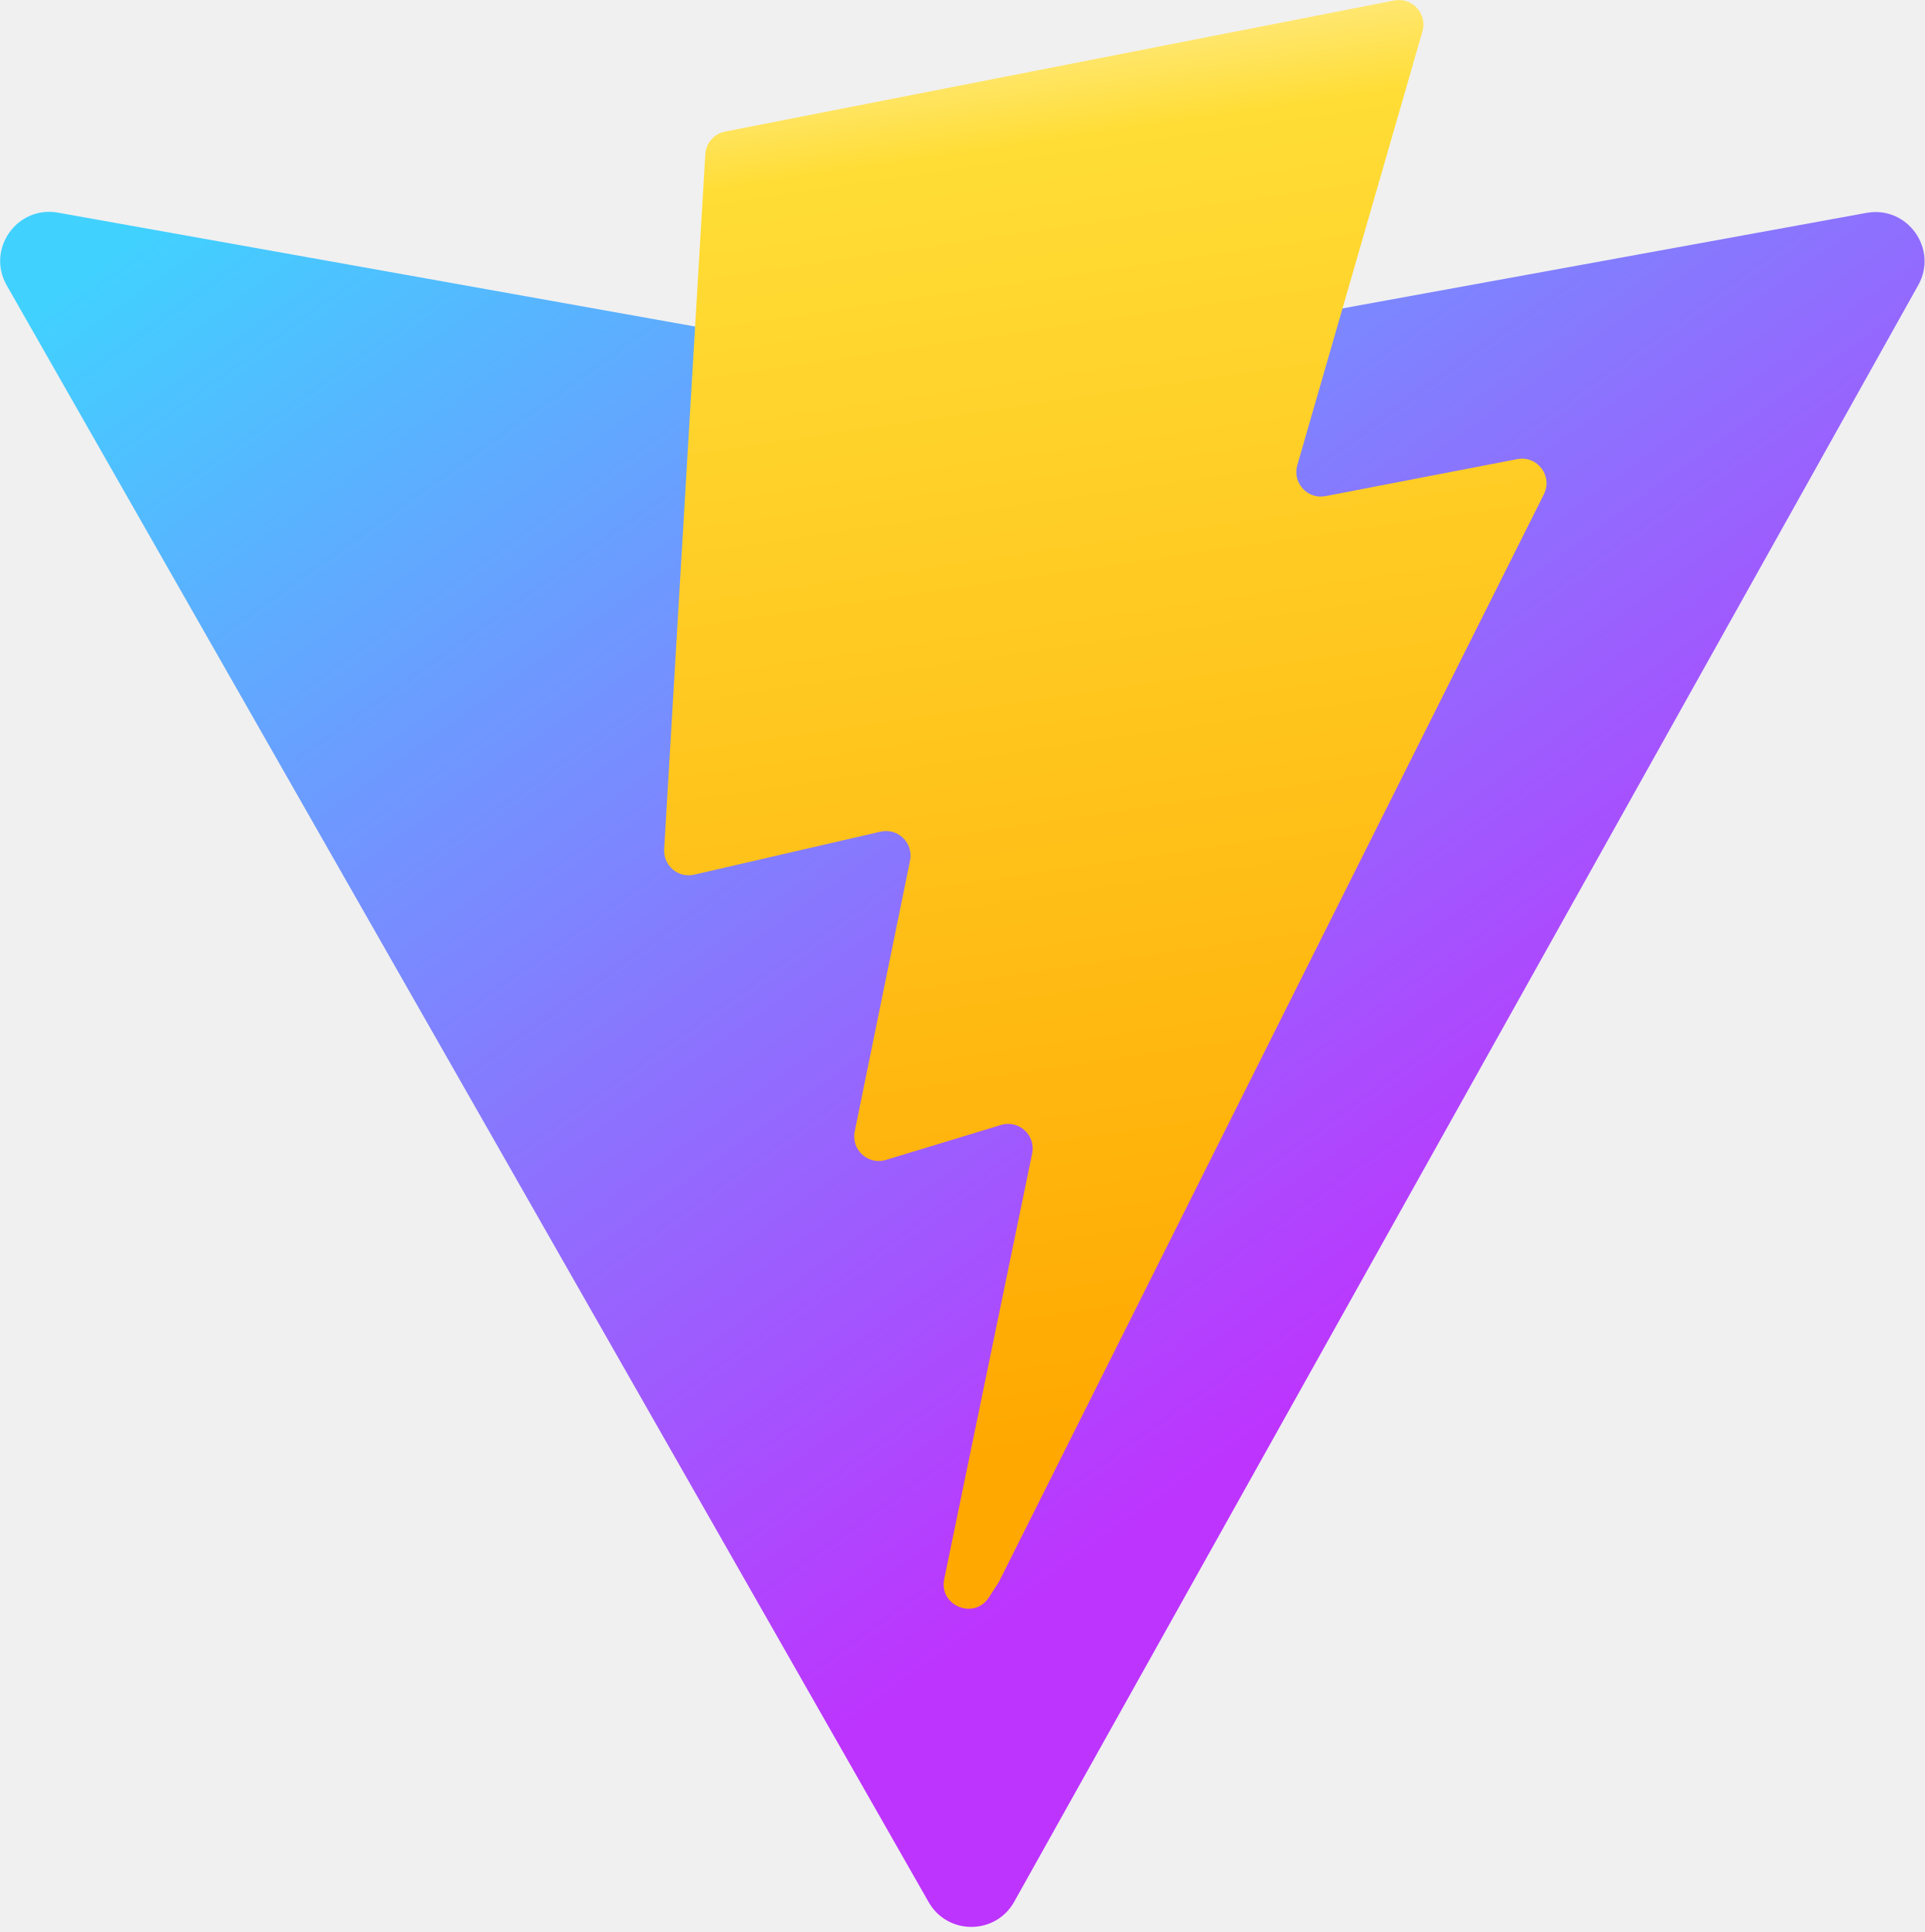
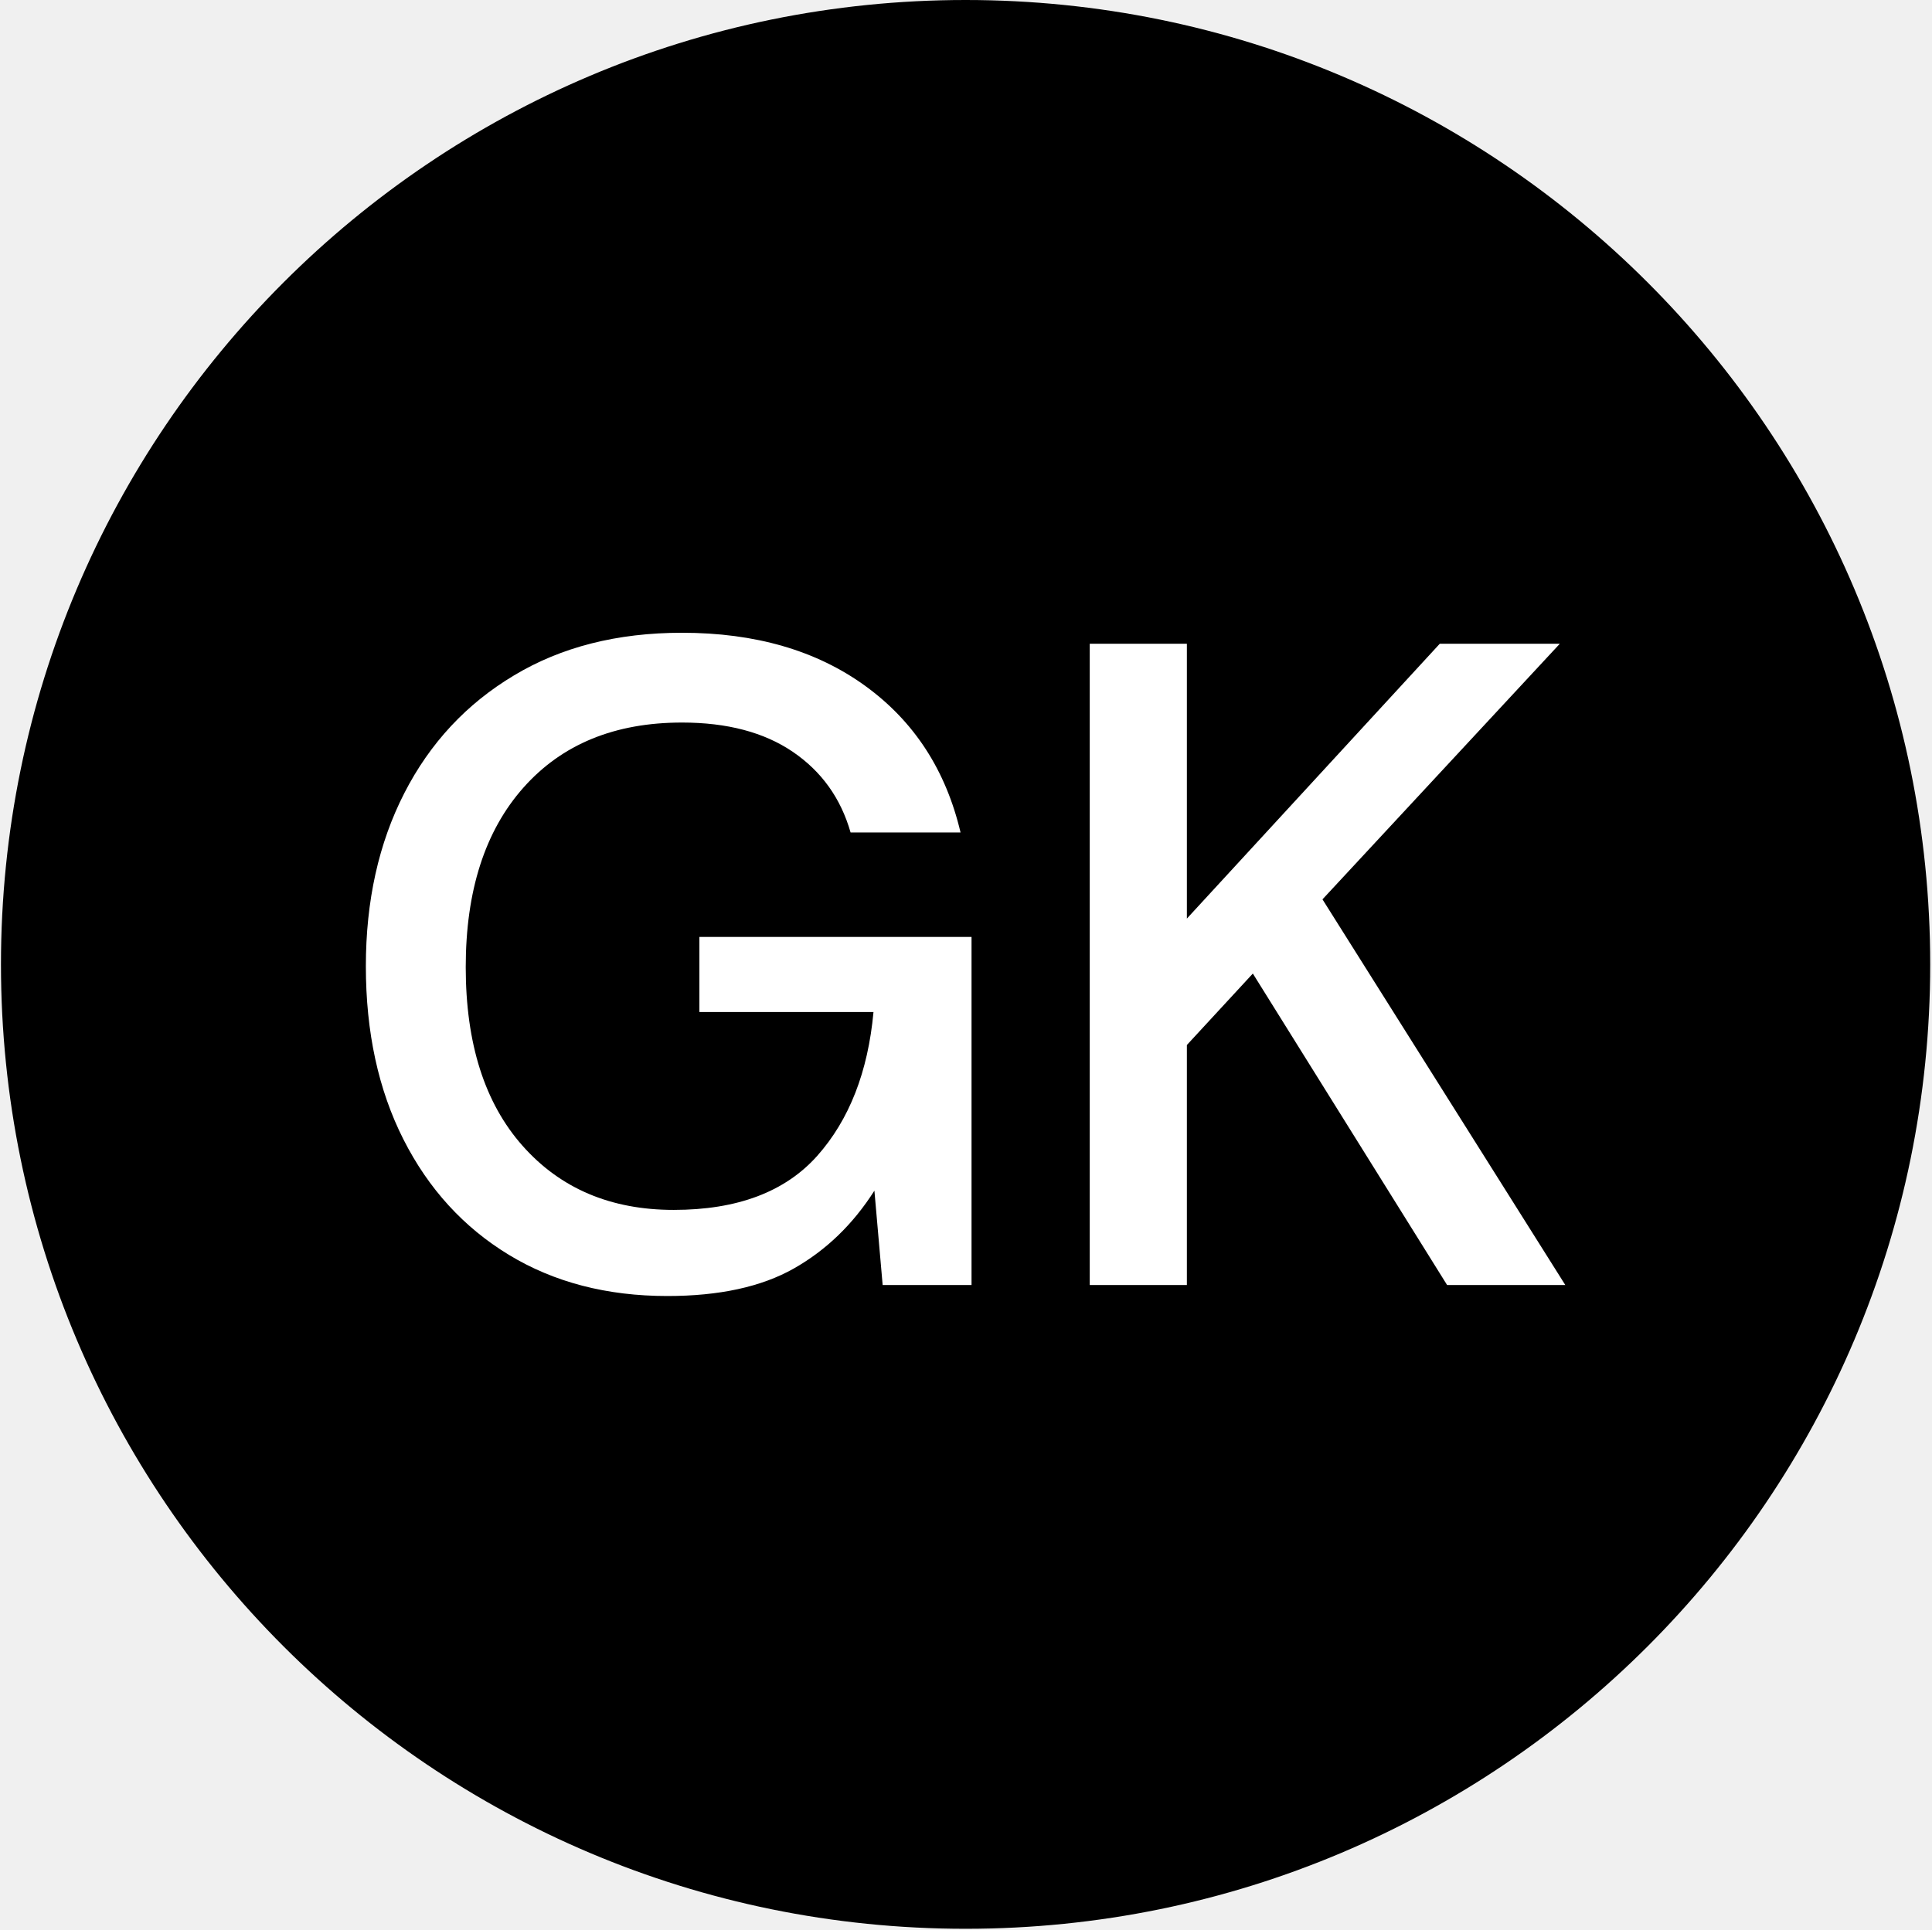
- <svg xmlns="http://www.w3.org/2000/svg" aria-hidden="true" role="img" class="iconify iconify--logos" width="31.88" height="32" preserveAspectRatio="xMidYMid meet" viewBox="0 0 256 257">
-   <defs>
-     <linearGradient id="IconifyId1813088fe1fbc01fb466" x1="-.828%" x2="57.636%" y1="7.652%" y2="78.411%">
-       <stop offset="0%" stop-color="#41D1FF" />
-       <stop offset="100%" stop-color="#BD34FE" />
-     </linearGradient>
-     <linearGradient id="IconifyId1813088fe1fbc01fb467" x1="43.376%" x2="50.316%" y1="2.242%" y2="89.03%">
-       <stop offset="0%" stop-color="#FFEA83" />
-       <stop offset="8.333%" stop-color="#FFDD35" />
-       <stop offset="100%" stop-color="#FFA800" />
-     </linearGradient>
-   </defs>
-   <path fill="url(#IconifyId1813088fe1fbc01fb466)" d="M255.153 37.938L134.897 252.976c-2.483 4.44-8.862 4.466-11.382.048L.875 37.958c-2.746-4.814 1.371-10.646 6.827-9.67l120.385 21.517a6.537 6.537 0 0 0 2.322-.004l117.867-21.483c5.438-.991 9.574 4.796 6.877 9.62Z" />
-   <path fill="url(#IconifyId1813088fe1fbc01fb467)" d="M185.432.063L96.44 17.501a3.268 3.268 0 0 0-2.634 3.014l-5.474 92.456a3.268 3.268 0 0 0 3.997 3.378l24.777-5.718c2.318-.535 4.413 1.507 3.936 3.838l-7.361 36.047c-.495 2.426 1.782 4.5 4.151 3.78l15.304-4.649c2.372-.72 4.652 1.36 4.15 3.788l-11.698 56.621c-.732 3.542 3.979 5.473 5.943 2.437l1.313-2.028l72.516-144.72c1.215-2.423-.88-5.186-3.54-4.672l-25.505 4.922c-2.396.462-4.435-1.77-3.759-4.114l16.646-57.705c.677-2.35-1.37-4.583-3.769-4.113Z" />
+ <svg xmlns="http://www.w3.org/2000/svg" version="1.1" width="1000" height="999" viewBox="0 0 1000 999">
+   <g transform="matrix(1,0,0,1,-0.2157434,-0.2155277)">
+     <svg viewBox="0 0 343 343" data-background-color="#ffffff" preserveAspectRatio="xMidYMid meet" height="999" width="1000">
+       <g id="tight-bounds" transform="matrix(1,0,0,1,0.074,0.074)">
+         <svg viewBox="0 0 342.852 342.852" height="342.852" width="342.852">
+           <g>
+             <svg />
+           </g>
+           <g>
+             <svg viewBox="0 0 342.852 342.852" height="342.852" width="342.852">
+               <g>
+                 <path d="M0 171.426c0-94.676 76.75-171.426 171.426-171.426 94.676 0 171.426 76.75 171.426 171.426 0 94.676-76.75 171.426-171.426 171.426-94.676 0-171.426-76.75-171.426-171.426zM171.426 332.22c88.804 0 160.794-71.99 160.794-160.794 0-88.804-71.99-160.794-160.794-160.794-88.804 0-160.794 71.99-160.794 160.794 0 88.804 71.99 160.794 160.794 160.794z" data-fill-palette-color="tertiary" fill="#000000" stroke="transparent" />
+                 <ellipse rx="164.569" ry="164.569" cx="171.426" cy="171.426" fill="#000000" stroke="transparent" stroke-width="0" fill-opacity="1" data-fill-palette-color="tertiary" />
+               </g>
+               <g transform="matrix(1,0,0,1,64.84656,112.4775)">
+                 <svg viewBox="0 0 213.158 117.897" height="117.897" width="213.158">
+                   <g>
+                     <svg viewBox="0 0 213.158 117.897" height="117.897" width="213.158">
+                       <g>
+                         <svg viewBox="0 0 213.158 117.897" height="117.897" width="213.158">
+                           <g>
+                             <svg viewBox="0 0 213.158 117.897" height="117.897" width="213.158">
+                               <g id="textblocktransform">
+                                 <svg viewBox="0 0 213.158 117.897" height="117.897" width="213.158" id="textblock">
+                                   <g>
+                                     <svg viewBox="0 0 213.158 117.897" height="117.897" width="213.158">
+                                       <g transform="matrix(1,0,0,1,0,0)">
+                                         <svg width="213.158" viewBox="2.3 -35.6 65.45 36.2" height="117.897" data-palette-color="#ffffff">
+                                           <path d="M18.75 0.6L18.75 0.6Q13.8 0.6 10.1-1.65 6.4-3.9 4.35-7.95 2.3-12 2.3-17.4L2.3-17.4Q2.3-22.75 4.4-26.85 6.5-30.95 10.38-33.27 14.25-35.6 19.55-35.6L19.55-35.6Q25.55-35.6 29.55-32.7 33.55-29.8 34.75-24.7L34.75-24.7 28.75-24.7Q27.95-27.5 25.6-29.1 23.25-30.7 19.55-30.7L19.55-30.7Q14.05-30.7 10.9-27.15 7.75-23.6 7.75-17.35L7.75-17.35Q7.75-11.1 10.85-7.6 13.95-4.1 19.1-4.1L19.1-4.1Q24.3-4.1 26.93-7.05 29.55-10 30-14.9L30-14.9 20.5-14.9 20.5-19 35.35-19 35.35 0 30.5 0 30.05-5.15Q28.3-2.4 25.65-0.9 23 0.6 18.75 0.6ZM47.1 0L41.8 0 41.8-35 47.1-35 47.1-20 60.9-35 67.45-35 54.5-21.05 67.75 0 61.3 0 50.7-17 47.1-13.1 47.1 0Z" opacity="1" transform="matrix(1,0,0,1,0,0)" fill="#ffffff" class="wordmark-text-0" data-fill-palette-color="quaternary" id="text-0" />
+                                         </svg>
+                                       </g>
+                                     </svg>
+                                   </g>
+                                 </svg>
+                               </g>
+                             </svg>
+                           </g>
+                           <g />
+                         </svg>
+                       </g>
+                     </svg>
+                   </g>
+                 </svg>
+               </g>
+             </svg>
+           </g>
+           <defs />
+         </svg>
+         <rect width="342.852" height="342.852" fill="none" stroke="none" visibility="hidden" />
+       </g>
+     </svg>
+   </g>
</svg>
